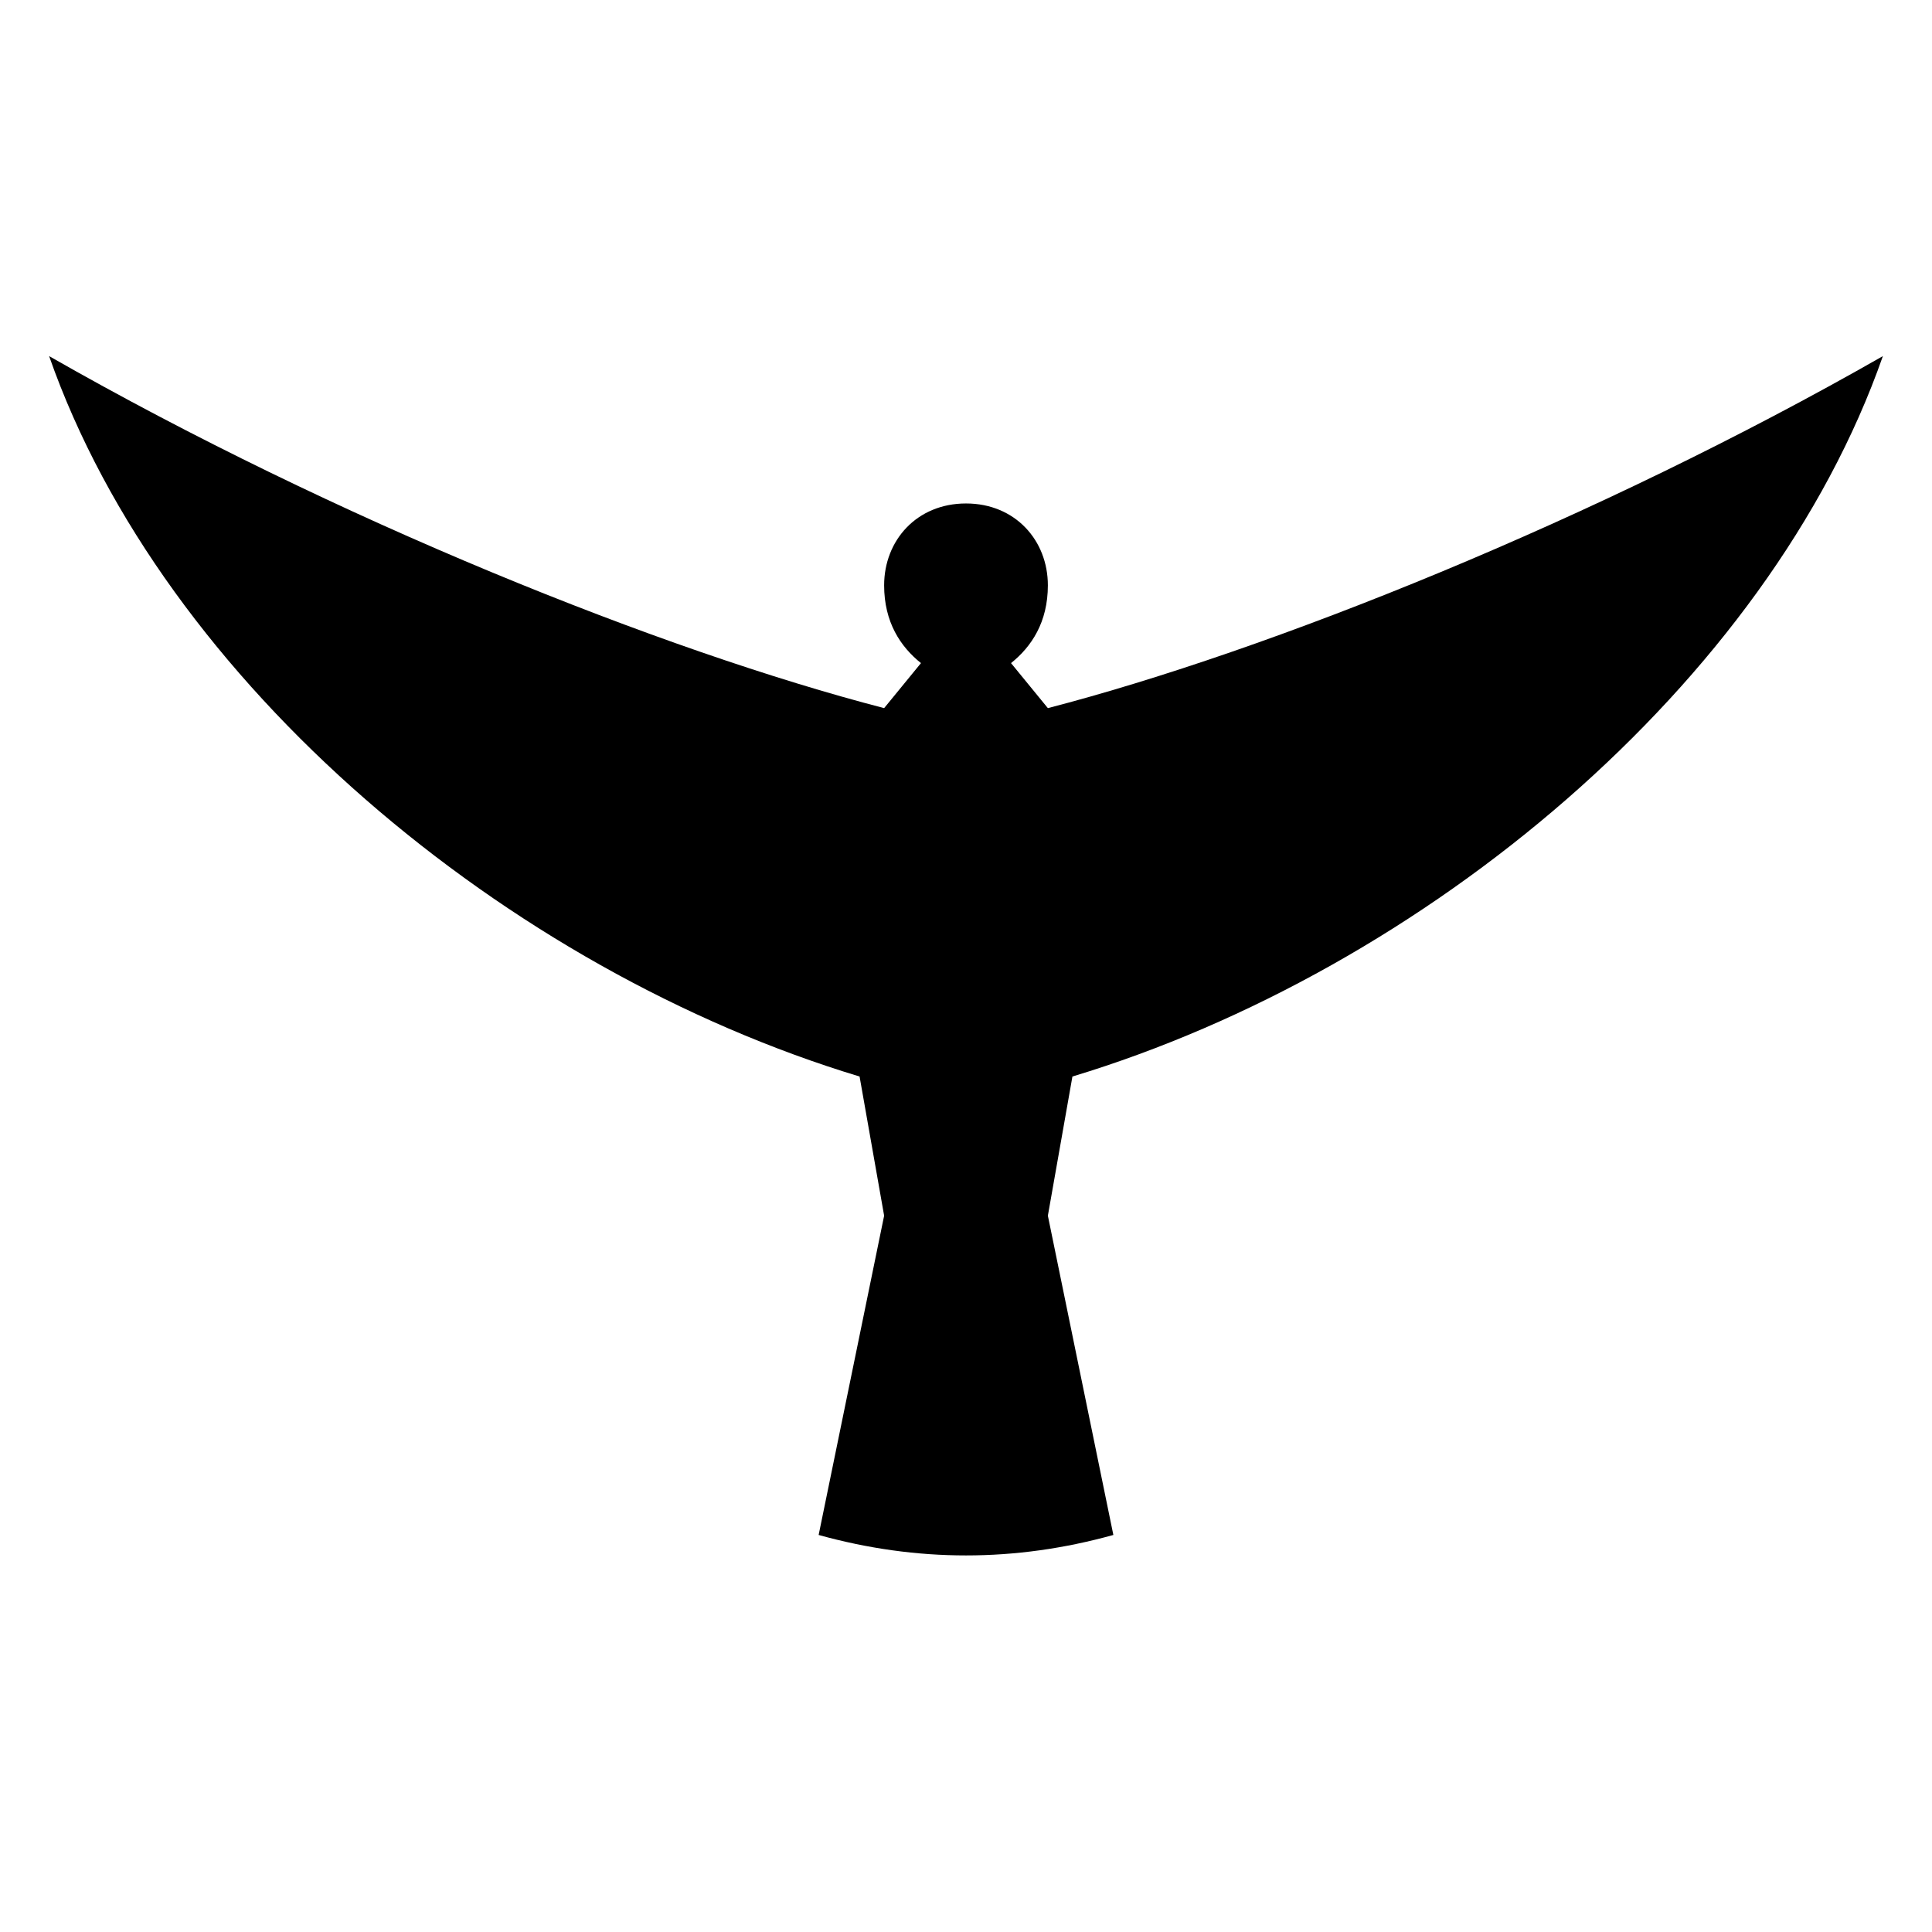
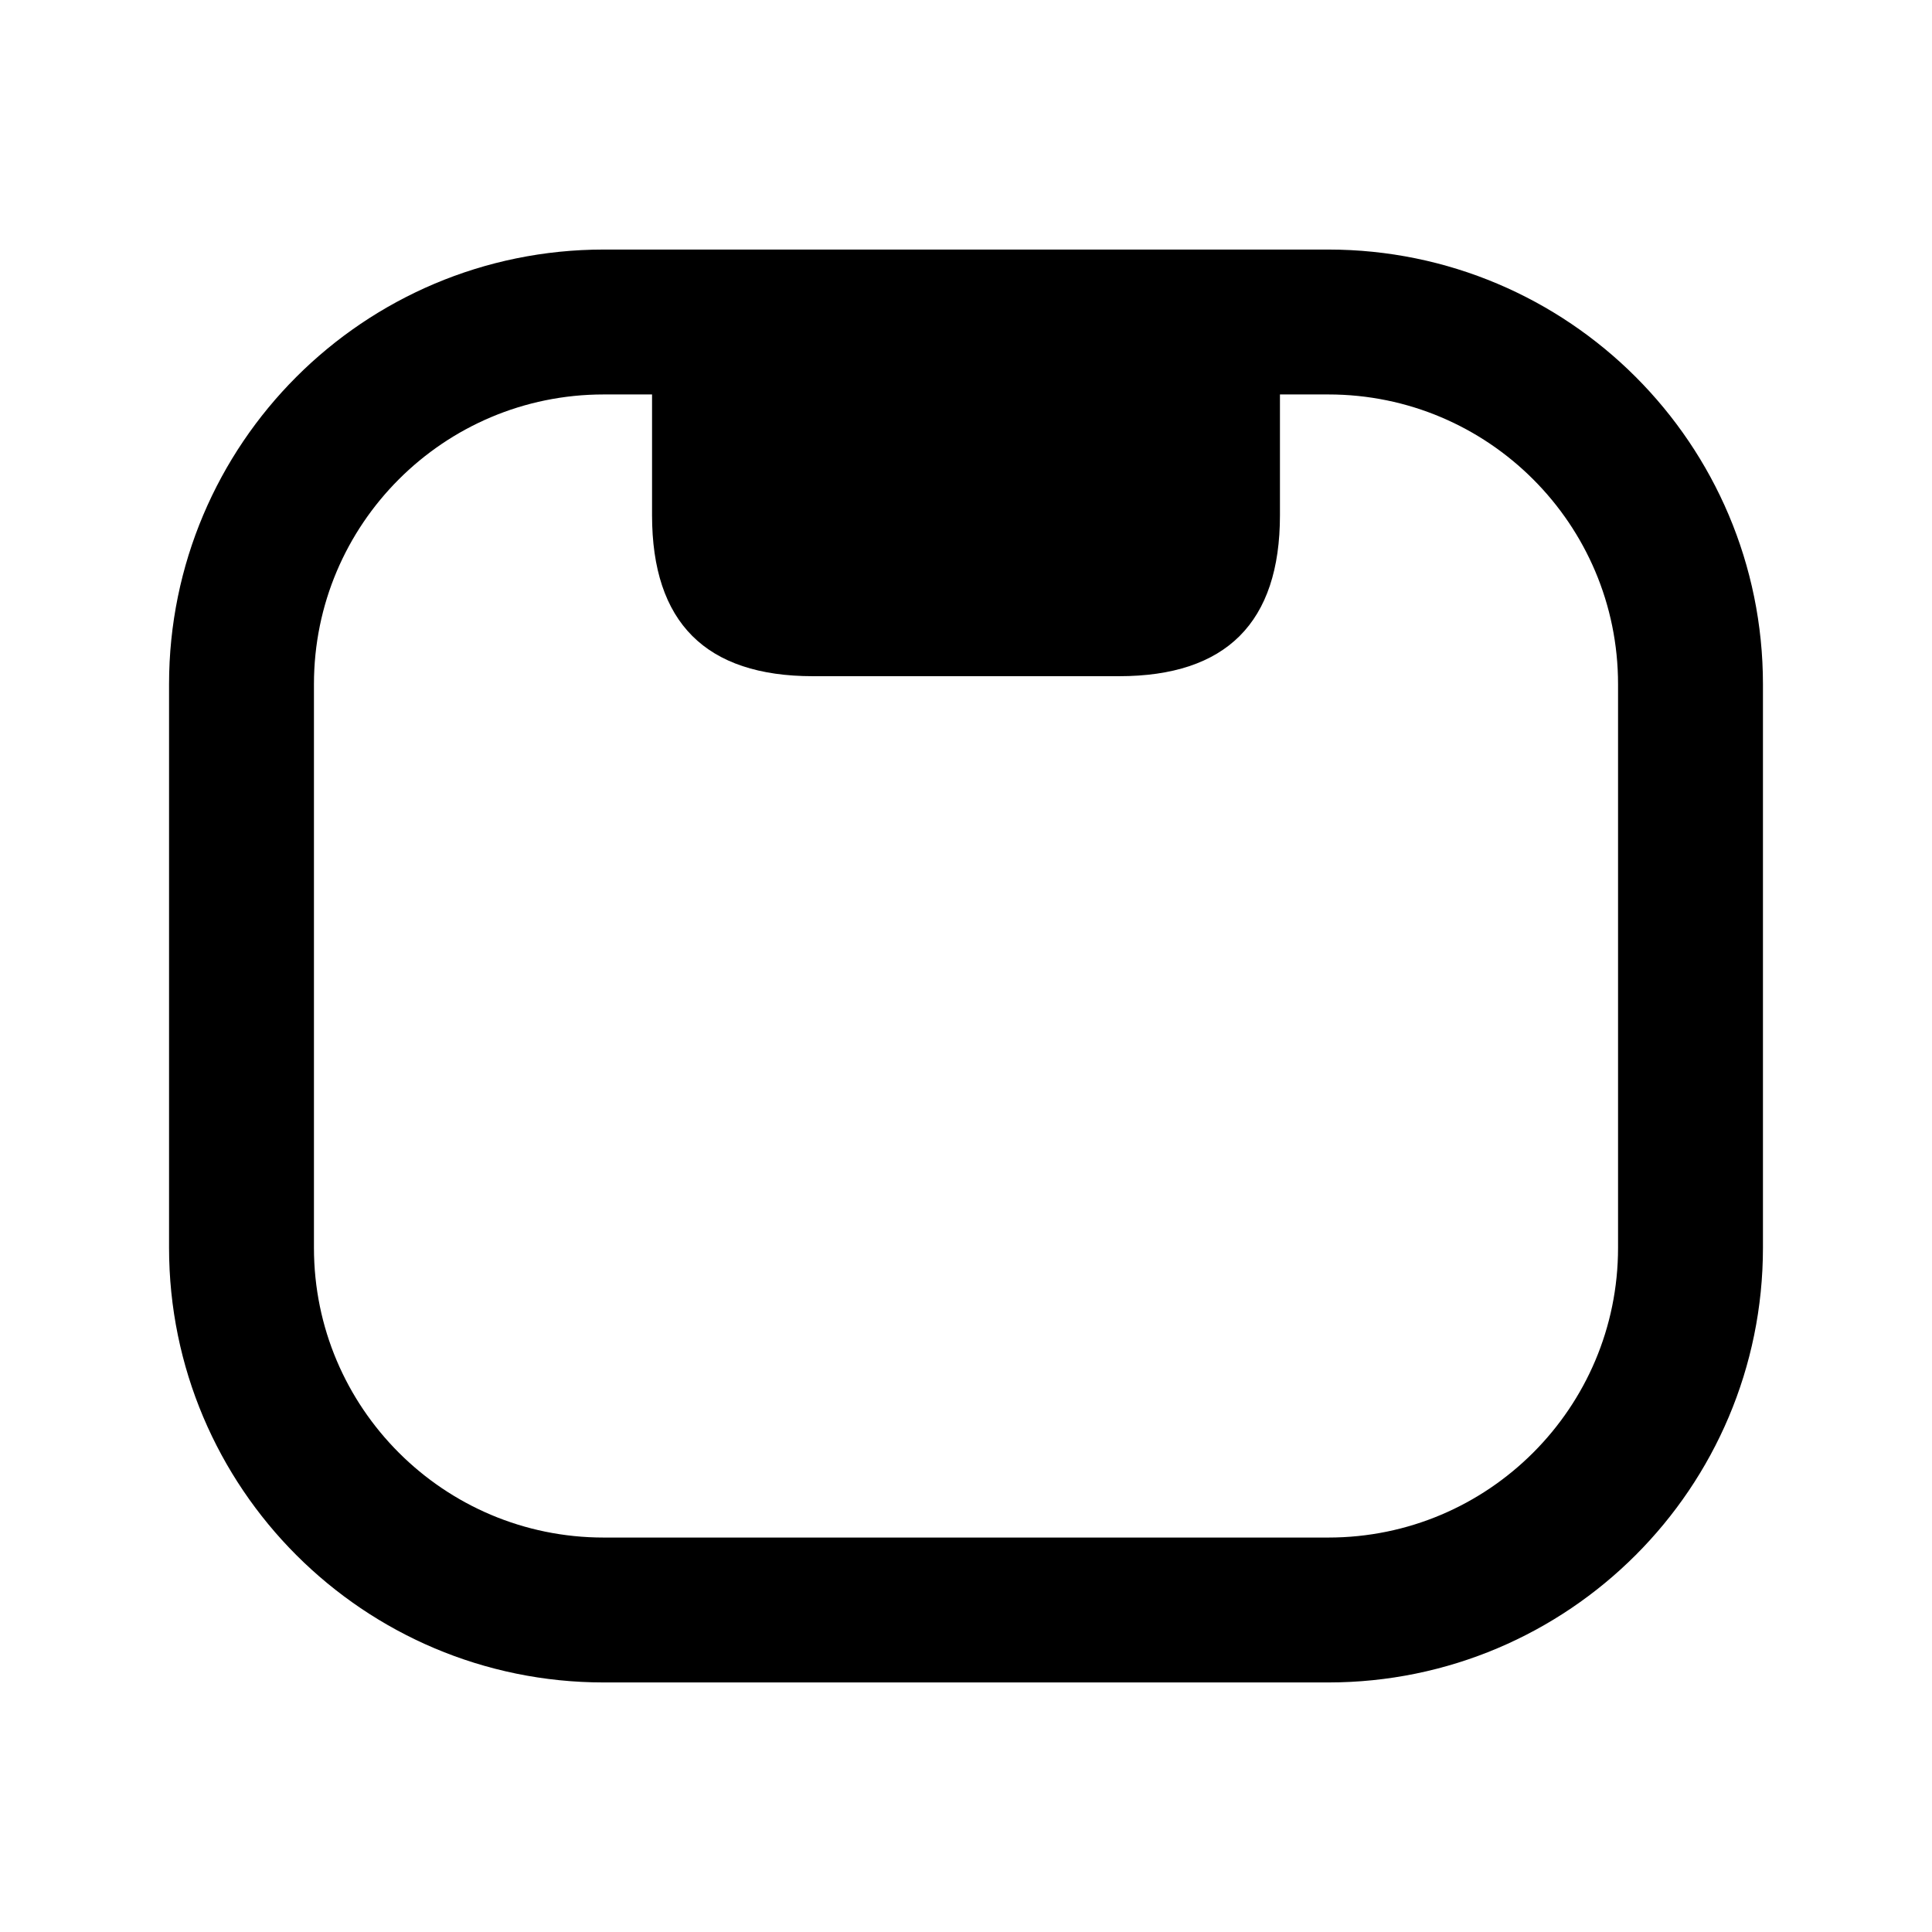
- <svg xmlns="http://www.w3.org/2000/svg" viewBox="20 29 472 472">
-   <path fill="currentColor" d="M256 152 C 268 152 276 161 276 172 C 276 181 272 187 267 191 L 276 202 C 330 188 410 156 480 116 C 452 196 368 266 282 292 L 276 326 L 292 404 Q 256 414 220 404 L 236 326 L 230 292 C 144 266 60 196 32 116 C 102 156 182 188 236 202 L 245 191 C 240 187 236 181 236 172 C 236 161 244 152 256 152 Z" />
+ <svg xmlns="http://www.w3.org/2000/svg" width="1em" height="1em" viewBox="0 0 24 24">
+   <rect x="3" y="4" width="18" height="16" rx="4.5" fill="none" stroke="currentColor" stroke-width="1.8" />
+   <path fill="currentColor" d="M7.6 4 H16.4 Q15.9 4 15.9 4.6 V6.4 Q15.9 8.4 13.9 8.4 H10.1 Q8.1 8.4 8.1 6.4 V4.6 Q8.1 4 7.6 4 Z" />
</svg>
